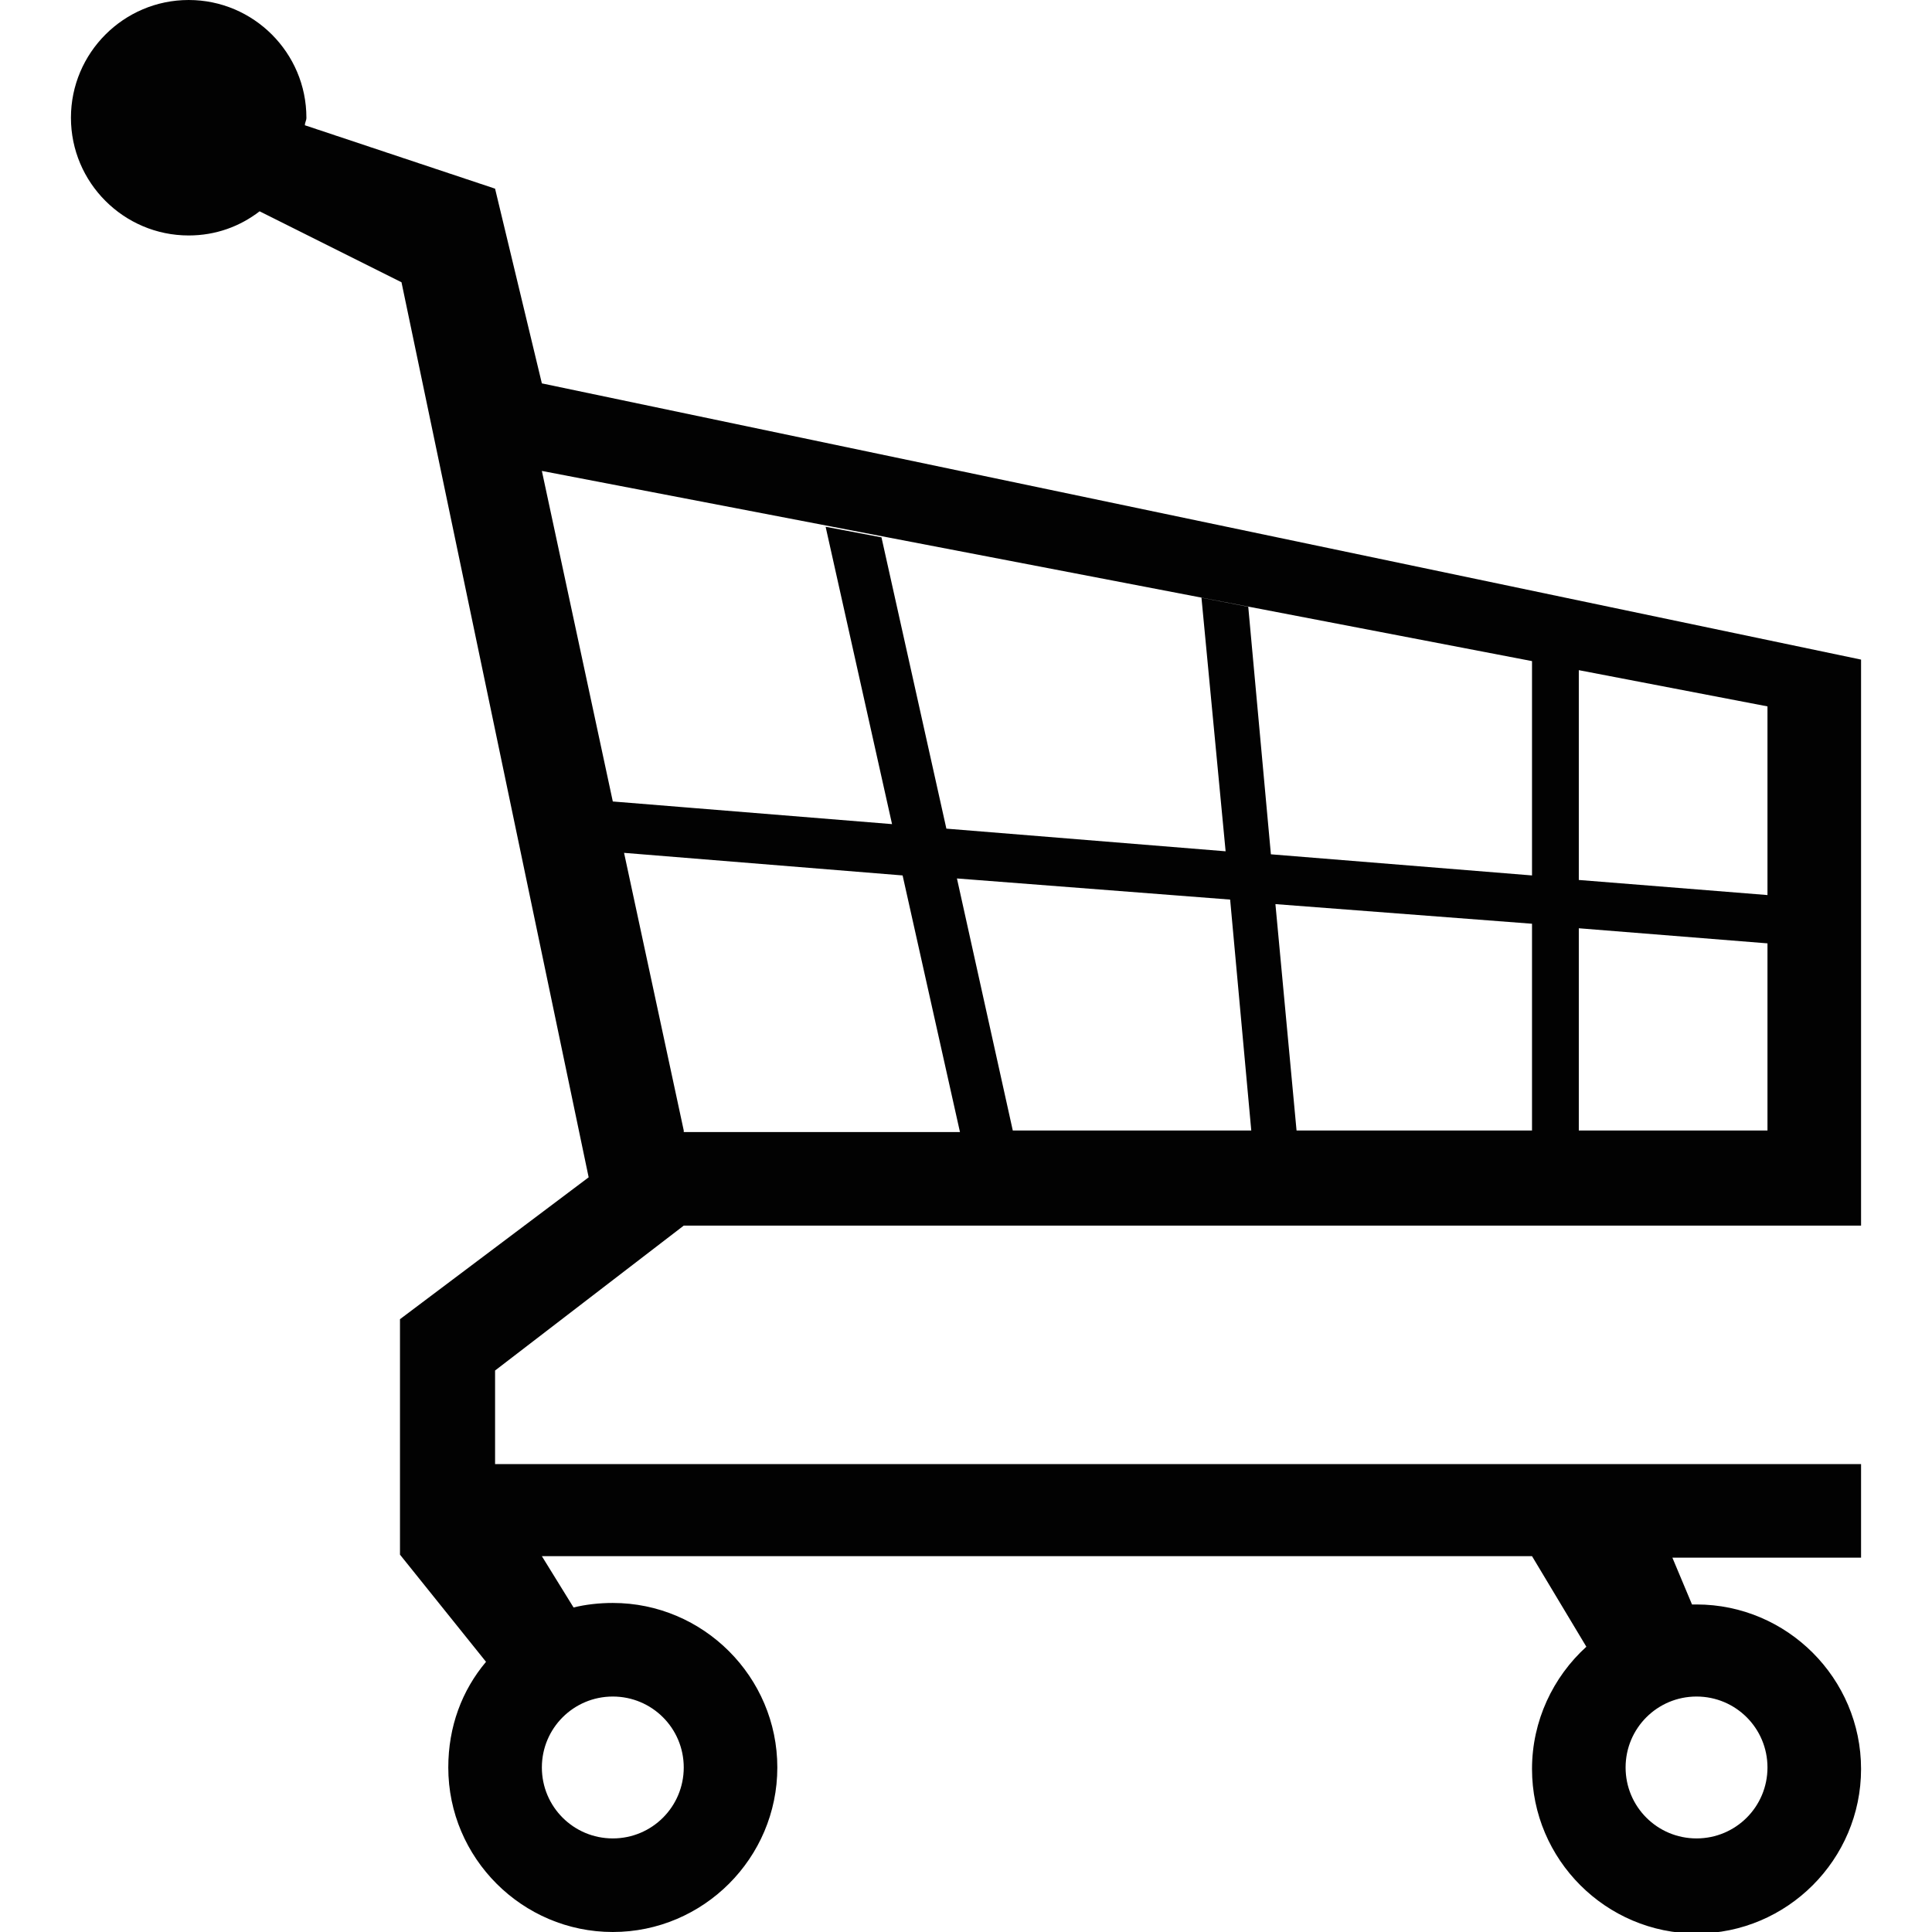
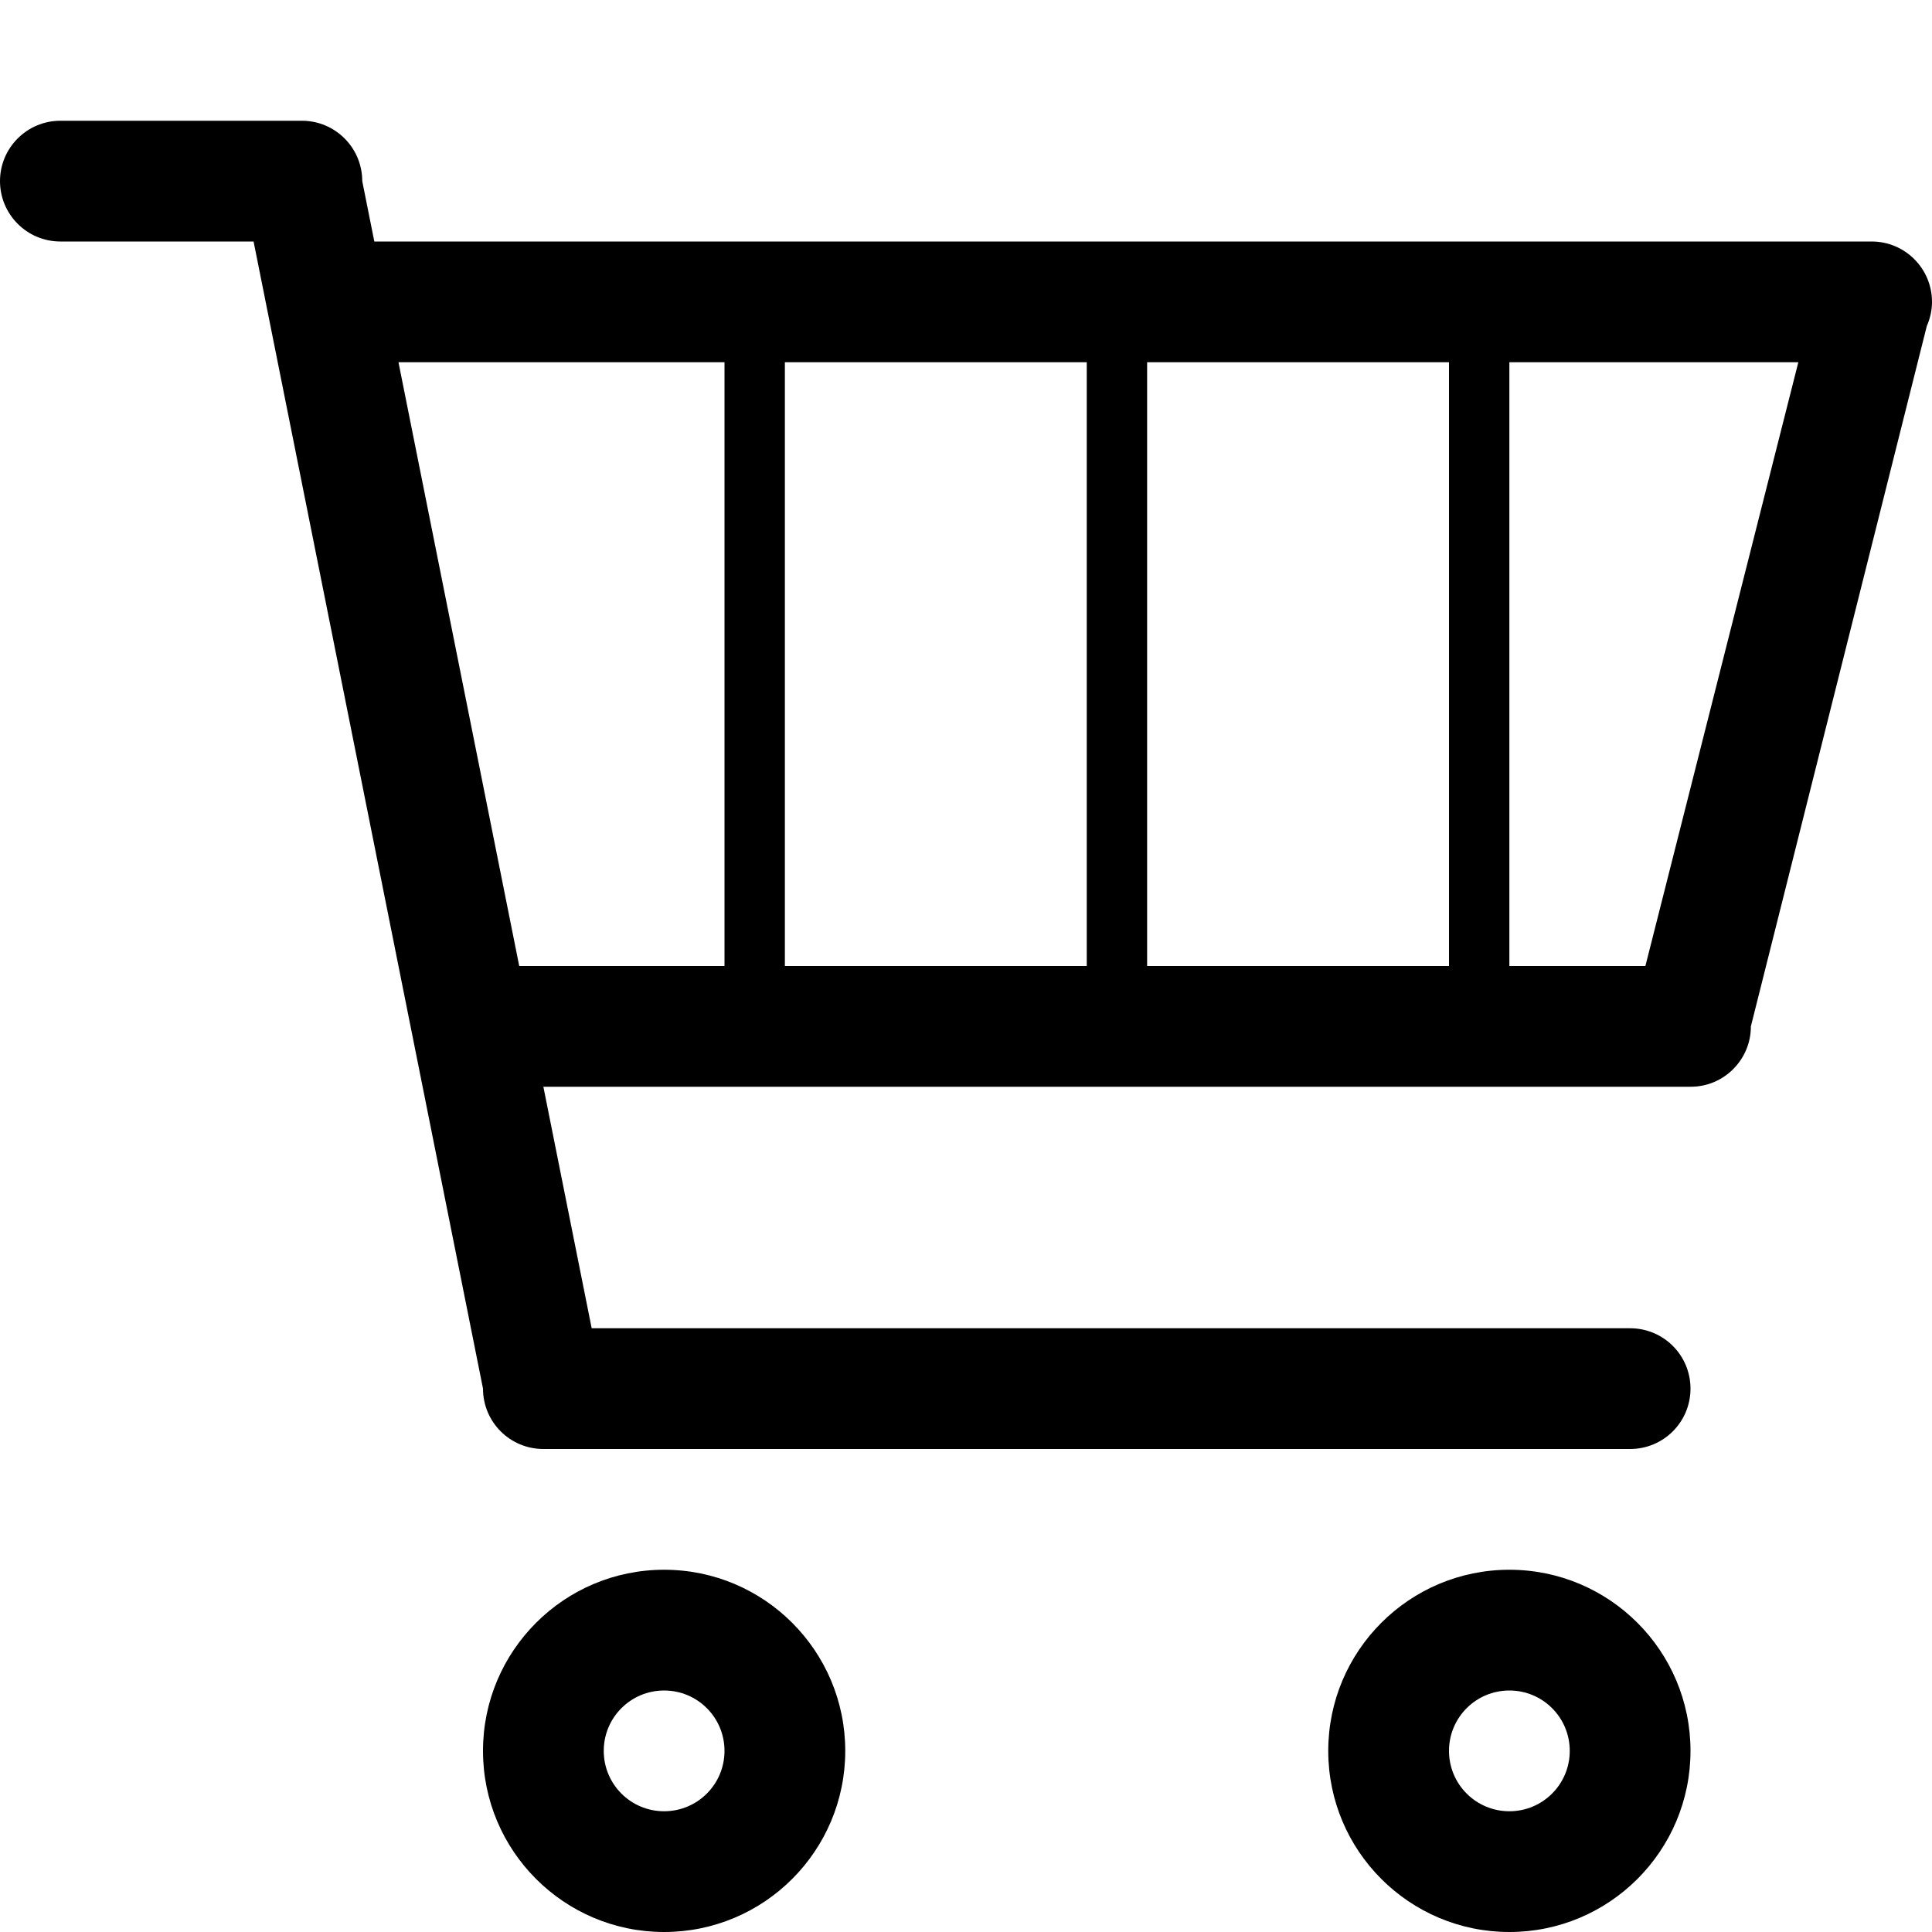
- <svg xmlns="http://www.w3.org/2000/svg" version="1.1" id="shopping_x5F_carts_1_" x="0px" y="0px" viewBox="0 0 128 128" style="enable-background:new 0 0 128 128;" xml:space="preserve">
-   <style type="text/css">
- 	.st0{display:none;}
- 	.st1{display:inline;}
- 	.st2{fill:#020202;}
- 	.st3{display:inline;fill:#020202;}
- </style>
-   <g id="_x31_5_1_" class="st0">
-     <g id="icon" class="st1">
-       <path class="st2" d="M122.6,46.3H70.8V19.1c0-3-2.4-5.4-5.4-5.4c-3,0-5.4,2.4-5.4,5.4v27.2H5.4c-3,0-5.4,2.4-5.4,5.4    c0,3,2.4,5.4,5.4,5.4h117.1c3,0,5.4-2.4,5.4-5.4C128,48.7,125.6,46.3,122.6,46.3z M19.1,106.2c0,4.5,3.7,8.2,8.2,8.2h73.5    c4.5,0,8.2-3.7,8.2-8.2l10.9-46.3H8.2L19.1,106.2z M95.3,69.4c0-0.8,0.6-1.4,1.4-1.4c0.8,0,1.4,0.6,1.4,1.4v13.6    c0,0.8-0.6,1.4-1.4,1.4c-0.8,0-1.4-0.6-1.4-1.4V69.4z M95.3,91.2c0-0.8,0.6-1.4,1.4-1.4c0.8,0,1.4,0.6,1.4,1.4v13.6    c0,0.8-0.6,1.4-1.4,1.4c-0.8,0-1.4-0.6-1.4-1.4V91.2z M84.4,69.4c0-0.8,0.6-1.4,1.4-1.4c0.8,0,1.4,0.6,1.4,1.4v13.6    c0,0.8-0.6,1.4-1.4,1.4c-0.8,0-1.4-0.6-1.4-1.4V69.4z M84.4,91.2c0-0.8,0.6-1.4,1.4-1.4c0.8,0,1.4,0.6,1.4,1.4v13.6    c0,0.8-0.6,1.4-1.4,1.4c-0.8,0-1.4-0.6-1.4-1.4V91.2z M73.5,69.4c0-0.8,0.6-1.4,1.4-1.4c0.8,0,1.4,0.6,1.4,1.4v13.6    c0,0.8-0.6,1.4-1.4,1.4c-0.8,0-1.4-0.6-1.4-1.4V69.4z M73.5,91.2c0-0.8,0.6-1.4,1.4-1.4c0.8,0,1.4,0.6,1.4,1.4v13.6    c0,0.8-0.6,1.4-1.4,1.4c-0.8,0-1.4-0.6-1.4-1.4V91.2z M62.6,69.4c0-0.8,0.6-1.4,1.4-1.4c0.8,0,1.4,0.6,1.4,1.4v13.6    c0,0.8-0.6,1.4-1.4,1.4c-0.8,0-1.4-0.6-1.4-1.4V69.4z M62.6,91.2c0-0.8,0.6-1.4,1.4-1.4c0.8,0,1.4,0.6,1.4,1.4v13.6    c0,0.8-0.6,1.4-1.4,1.4c-0.8,0-1.4-0.6-1.4-1.4V91.2z M51.7,69.4c0-0.8,0.6-1.4,1.4-1.4c0.8,0,1.4,0.6,1.4,1.4v13.6    c0,0.8-0.6,1.4-1.4,1.4c-0.8,0-1.4-0.6-1.4-1.4V69.4z M51.7,91.2c0-0.8,0.6-1.4,1.4-1.4c0.8,0,1.4,0.6,1.4,1.4v13.6    c0,0.8-0.6,1.4-1.4,1.4c-0.8,0-1.4-0.6-1.4-1.4V91.2z M40.9,69.4c0-0.8,0.6-1.4,1.4-1.4c0.8,0,1.4,0.6,1.4,1.4v13.6    c0,0.8-0.6,1.4-1.4,1.4c-0.8,0-1.4-0.6-1.4-1.4V69.4z M40.9,91.2c0-0.8,0.6-1.4,1.4-1.4c0.8,0,1.4,0.6,1.4,1.4v13.6    c0,0.8-0.6,1.4-1.4,1.4c-0.8,0-1.4-0.6-1.4-1.4V91.2z M30,69.4c0-0.8,0.6-1.4,1.4-1.4c0.8,0,1.4,0.6,1.4,1.4v13.6    c0,0.8-0.6,1.4-1.4,1.4c-0.8,0-1.4-0.6-1.4-1.4V69.4z M30,91.2c0-0.8,0.6-1.4,1.4-1.4c0.8,0,1.4,0.6,1.4,1.4v13.6    c0,0.8-0.6,1.4-1.4,1.4c-0.8,0-1.4-0.6-1.4-1.4V91.2z" />
-     </g>
-   </g>
-   <g id="_x31_4_1_" class="st0">
-     <g id="icon_1_" class="st1">
-       <path class="st2" d="M95.3,49.6c-2.2,0-3.9,1.8-3.9,3.9c0,2.2,1.8,3.9,3.9,3.9s3.9-1.8,3.9-3.9C99.3,51.4,97.5,49.6,95.3,49.6z     M96.5,44.4c-1.3-16.1-14.8-28.7-31.2-28.7c-16.4,0-29.9,12.6-31.2,28.7H0v15.7h7.8l10.4,52.2h91.4l10.4-49.6h7.8V44.4H96.5z     M65.3,19.9c15,0,27.2,12.2,27.2,27.2c-31,0-23.1,0-54.3,0C38.1,32,50.3,19.9,65.3,19.9z M23.5,107.1h-2.6l-0.9-5.2h3.5V107.1z     M23.5,88.8h-8.2v2.6h8.2v7.8h-4L16.3,81h7.2V88.8z M23.5,78.4h-7.7l-1.4-7.8h9.1V78.4z M23.5,67.9H14l-0.9-5.2h10.4V67.9z     M39.2,107.1H26.1v-5.2h13.1V107.1z M39.2,99.3H26.1v-7.8h13.1V99.3z M39.2,88.8H26.1V81h13.1V88.8z M39.2,78.4H26.1v-7.8h13.1    V78.4z M39.2,67.9H26.1v-5.2h13.1V67.9z M35.3,60.1c-3.6,0-6.5-2.9-6.5-6.5c0-3.6,2.9-6.5,6.5-6.5c3.6,0,6.5,2.9,6.5,6.5    C41.8,57.2,38.9,60.1,35.3,60.1z M54.9,107.1H41.8v-5.2h13.1V107.1z M54.9,99.3H41.8v-7.8h13.1V99.3z M54.9,88.8H41.8V81h13.1    V88.8z M54.9,78.4H41.8v-7.8h13.1V78.4z M54.9,67.9H41.8v-5.2h13.1V67.9z M70.5,107.1H57.5v-5.2h13.1V107.1z M70.5,99.3H57.5v-7.8    h13.1V99.3z M70.5,88.8H57.5V81h13.1V88.8z M70.5,78.4H57.5v-7.8h13.1V78.4z M70.5,67.9H57.5v-5.2h13.1V67.9z M86.2,107.1H73.1    v-5.2h13.1V107.1z M86.2,99.3H73.1v-7.8h13.1V99.3z M86.2,88.8H73.1V81h13.1V88.8z M86.2,78.4H73.1v-7.8h13.1V78.4z M86.2,67.9    H73.1v-5.2h13.1V67.9z M101.9,107.1H88.8v-5.2h13.1V107.1z M101.9,99.3H88.8v-7.8h13.1V99.3z M101.9,88.8H88.8V81h13.1V88.8z     M101.9,78.4H88.8v-7.8h13.1V78.4z M101.9,67.9H88.8v-5.2h13.1V67.9z M95.3,60.1c-3.6,0-6.5-2.9-6.5-6.5c0-3.6,2.9-6.5,6.5-6.5    c3.6,0,6.5,2.9,6.5,6.5C101.9,57.2,99,60.1,95.3,60.1z M107.1,107.1h-2.6v-5.2h5.2v-2.6h-5.2v-7.8h6.9v-2.6h-6.9V81h7.2    L107.1,107.1z M112.2,78.4h-7.7v-7.8h9.1L112.2,78.4z M114,67.9h-9.5v-5.2h10.4L114,67.9z M35.3,49.6c-2.2,0-3.9,1.8-3.9,3.9    c0,2.2,1.8,3.9,3.9,3.9s3.9-1.8,3.9-3.9C39.2,51.4,37.4,49.6,35.3,49.6z" />
-     </g>
-   </g>
-   <g id="_x31_3_1_" class="st0">
-     <g id="icon_2_" class="st1">
-       <path class="st2" d="M125.1,43.6h-20.4V17.5H84.4v-2.9H46.5v2.9H26.2v26.2H2.9c-1.6,0-2.9,1.3-2.9,2.9v8.7c0,1.6,1.3,2.9,2.9,2.9    h122.2c1.6,0,2.9-1.3,2.9-2.9v-8.7C128,44.9,126.7,43.6,125.1,43.6z M98.9,43.6H32V23.3h14.5v2.9h37.8v-2.9h14.5V43.6z     M20.4,107.6c0,3.2,2.6,5.8,5.8,5.8h72.7c3.2,0,5.8-2.6,5.8-5.8l14.5-46.5H8.7L20.4,107.6z M81.5,71.3c0-5,8.7-5,8.7,0v29.1    c0,5-8.7,5-8.7,0V71.3z M58.2,71.3c0-5,8.7-5,8.7,0v29.1c0,5-8.7,5-8.7,0V71.3z M34.9,71.3c0-5,8.7-5,8.7,0v29.1c0,5-8.7,5-8.7,0    V71.3z" />
-     </g>
-   </g>
-   <g id="_x31_2_1_" class="st0">
-     <g id="icon_3_" class="st1">
-       <path class="st2" d="M72.7,106.2V68.4h-5.8v37.8H72.7z M61.1,68.4h-5.8v37.8h5.8V68.4z M84.4,68.4h-5.8v37.8h5.8V68.4z M58.2,62.5    h14.5c1.6,0,2.9-1.3,2.9-2.9V10.2H55.3v49.5C55.3,61.2,56.6,62.5,58.2,62.5z M65.5,48c2.4,0,4.4,2,4.4,4.4s-2,4.4-4.4,4.4    c-2.4,0-4.4-2-4.4-4.4S63,48,65.5,48z M78.5,45.1v17.5h34.9v46.5c0,1.6-1.3,2.9-2.9,2.9H17.5c-1.6,0-2.9-1.3-2.9-2.9V62.5h37.8    V45.1H0v17.5h8.7V112c0,3.2,2.6,5.8,5.8,5.8h98.9c3.2,0,5.8-2.6,5.8-5.8V62.4l8.7,0.2V45.1H78.5z M26.2,106.2V68.4h-5.8v37.8H26.2    z M49.5,106.2V68.4h-5.8v37.8H49.5z M90.2,68.4v37.8H96V68.4H90.2z M37.8,106.2V68.4H32v37.8H37.8z M101.8,68.4v37.8h5.8V68.4    H101.8z" />
-     </g>
-   </g>
-   <g id="_x31_1_1_" class="st0">
-     <g id="icon_4_" class="st1">
-       <path class="st2" d="M20,120.5c0,0,3.5,3.4,6.2,3.4h75.5c0,0,5.2,0.2,6.1-3.6l16.8-62H3.3L20,120.5z M95.2,110.8H32.8    c-1.8,0-3.3-1.5-3.3-3.3s1.5-3.3,3.3-3.3h62.4c1.8,0,3.3,1.5,3.3,3.3S97,110.8,95.2,110.8z M98.5,94.4H29.5    c-1.8,0-3.3-1.5-3.3-3.3s1.5-3.3,3.3-3.3h68.9c1.8,0,3.3,1.5,3.3,3.3S100.3,94.4,98.5,94.4z M26.3,71.4h75.5    c1.8,0,3.3,1.5,3.3,3.3c0,1.8-1.5,3.3-3.3,3.3H26.3c-1.8,0-3.3-1.5-3.3-3.3C23,72.9,24.4,71.4,26.3,71.4z M109.1,45.1L84.2,10.4    c0.1-0.5,0.3-0.9,0.3-1.4c0-2.7-2.2-4.9-4.9-4.9S74.7,6.3,74.7,9c0,2.7,2.2,4.9,4.9,4.9c0.5,0,0.9-0.1,1.3-0.3l21.4,31.4H25.6    l21.5-31.4c0.3,0.1,0.7,0.2,1,0.2c2.7,0,4.9-2.2,4.9-4.9c0-2.7-2.2-4.9-4.9-4.9c-2.7,0-4.9,2.2-4.9,4.9c0,0.5,0.1,1,0.3,1.5    L18.9,45.1H0V55h128v-9.8H109.1z" />
-     </g>
-   </g>
-   <g id="_x31_0_1_" class="st0">
-     <g id="icon_5_" class="st1">
-       <path class="st2" d="M93.8,55.7l-4.7-10.6l-4.5,10.4L89.3,66L93.8,55.7z M100,41.6l-4.7-10.6l-4.6,10.5L95.4,52L100,41.6z     M87.6,69.8l-4.7-10.6l-4.8,11h9.4L87.6,69.8z M100,69.9l-4.7-10.6l-4.8,11h9.4L100,69.9z M111.5,39.3l-3.8-8.4l-4.6,10.5l4.1,9.2    L111.5,39.3z M87.5,41.5l-4.7-10.6l-4.6,10.5L82.9,52L87.5,41.5z M110.8,66.1l-3.4-7.6L103,70.2h6.2L110.8,66.1z M105.8,54.6    l-4.2-9.5L97,55.5l4.6,10.3L105.8,54.6z M116.6,50.7l-3.4-7.6L109,54.4l3.4,7.6L116.6,50.7z M40.6,39.4l4.6,10.7l4.5-9.5    l-4.6-10.3L40.6,39.4z M56.4,55.5l-5.1-11.3l-4.5,9.6l5.1,11.8L56.4,55.5z M118.2,46.5l9.8-26.2h-6.2l-7,18.7L118.2,46.5z     M62.5,41.5l-4.9-10.9L53,40.7l5,11.1L62.5,41.5z M75.2,69.7l-4.7-10.6l-4.5,10.2l0,0.1l-0.1,0l-0.3,0.8h9.4L75.2,69.7z M75,41.5    l-4.7-10.6l-4.6,10.5l4.8,10.5L75,41.5z M81.3,55.7L76.6,45L72,55.4l4.8,10.5L81.3,55.7z M62.7,69.6L58,59.1l-4.5,10.2l0.1,0.1    l-0.1,0l-0.3,0.8h9.4L62.7,69.6z M68.8,55.6L64.1,45l-4.5,10.3l4.8,10.5L68.8,55.6z M81.2,27.4L78,20.3h-3.1l-3.1,7l4.7,10.6    L81.2,27.4z M21.9,114h12.5v-6.2H21.9V114z M46.8,20.3h-3.1l1.5,3.2L46.8,20.3z M59.3,20.3h-3.1l1.5,3.4L59.3,20.3z M51.3,37.1    l4.8-10.1l-3-6.8H50l-3.2,6.6L51.3,37.1z M43.5,26.8l-2.9-6.5h-8.2L39,35.6L43.5,26.8z M118.6,20.3h-6.2l-3.1,7l3.7,8L118.6,20.3z     M46.8,101.5c-5.2,0-9.4,4.2-9.4,9.4c0,5.2,4.2,9.4,9.4,9.4s9.4-4.2,9.4-9.4C56.2,105.7,52,101.5,46.8,101.5z M59.3,114h25v-6.2    h-25V114z M44.2,70.2H50l-9.7-23.9L24.1,7.8H0V14h20l20.6,53.1L21.9,89v6.2h96.8v12.5h-9.4v6.2h15.6v-6.2V89H28.1L44.2,70.2z     M96.8,20.3h-3.1l1.6,3.5L96.8,20.3z M64.1,37.9l4.6-10.5l-3.1-7.1h-3.1l-3.2,6.8L64.1,37.9z M109.3,20.3h-3.1l1.6,3.5L109.3,20.3    z M106.2,27.3l-3.2-7.1h-3.1l-3.1,7l4.7,10.6L106.2,27.3z M71.8,20.3h-3.1l1.6,3.5L71.8,20.3z M93.7,27.4l-3.1-7.1h-3.1l-3.1,7    l4.7,10.6L93.7,27.4z M84.3,20.3h-3.1l1.6,3.5L84.3,20.3z M96.8,101.5c-5.2,0-9.4,4.2-9.4,9.4c0,5.2,4.2,9.4,9.4,9.4    c5.2,0,9.4-4.2,9.4-9.4C106.1,105.7,102,101.5,96.8,101.5z" />
-     </g>
-   </g>
-   <g id="_x39__1_" class="st0">
-     <g id="icon_6_" class="st1">
-       <path class="st2" d="M31.2,42.1V14V7.8H0V14h25v28.1v6.2v50c0,0,44.4,0,46.8,0c31,0,41.5-12.4,50-31.2c1.1-2.5,2.1-5.9,3-9.4h0.1    v-0.4c1.9-7.5,3.1-15.2,3.1-15.2H31.2z M119.9,54.6H87.4v3.1H119c-1.1,3.4-2.3,6.9-3.5,9.4h-25v3.1H114c-1.8,3.5-3.8,6.6-6.2,9.4    H87.4v3.1h17.3c-6.8,5.9-16.6,9.4-32.9,9.4c-15.6,0-40.6,0-40.6,0v-9.4h21.9v-3.1H31.2v-9.4H50v-3.1H31.2v-9.4h21.9v-3.1H31.2    v-6.2c0,0,32.2,0,40.6,0c15,0,50,0,50,0S121,51.1,119.9,54.6z M40.6,101.5c-5.2,0-9.4,4.2-9.4,9.4c0,5.2,4.2,9.4,9.4,9.4    s9.4-4.2,9.4-9.4C50,105.7,45.8,101.5,40.6,101.5z M81.2,101.5c-5.2,0-9.4,4.2-9.4,9.4c0,5.2,4.2,9.4,9.4,9.4    c5.2,0,9.4-4.2,9.4-9.4C90.5,105.7,86.3,101.5,81.2,101.5z" />
-     </g>
-     <g id="delete" class="st1">
-       <path class="st2" d="M70.2,51.5c-9.5,0-17.2,7.7-17.2,17.2s7.7,17.2,17.2,17.2s17.2-7.7,17.2-17.2S79.7,51.5,70.2,51.5z     M79.1,75.3l-2.2,2.2l-6.6-6.6l-6.6,6.6l-2.2-2.2l6.6-6.6l-6.6-6.6l2.2-2.2l6.6,6.6l6.6-6.6l2.2,2.2l-6.6,6.6L79.1,75.3z" />
-     </g>
-     <g id="add">
-       <path class="st3" d="M70.2,51.5c-9.5,0-17.2,7.7-17.2,17.2s7.7,17.2,17.2,17.2s17.2-7.7,17.2-17.2S79.7,51.5,70.2,51.5z     M62.4,76.5l-3.1-9.4l3.1-3.1l3.1,6.2l14.3-9.4l1.4,2.9L62.4,76.5z" />
-     </g>
-   </g>
-   <g id="_x38__1_" class="st0">
-     <g id="icon_7_" class="st1">
-       <path class="st2" d="M27.4,13.7V7.6H0v6.1h21.3V99h6.1h70.1V93H27.4V13.7z M33.5,68.6h82.3v-6.1H33.5V68.6z M33.5,83.8h73.1v-6.1    H33.5V83.8z M36.6,102.1c-5,0-9.1,4.1-9.1,9.1c0,5.1,4.1,9.1,9.1,9.1s9.1-4.1,9.1-9.1C45.7,106.2,41.6,102.1,36.6,102.1z     M82.3,102.1c-5,0-9.1,4.1-9.1,9.1c0,5.1,4.1,9.1,9.1,9.1c5,0,9.1-4.1,9.1-9.1C91.4,106.2,87.3,102.1,82.3,102.1z M33.5,53.3h88.4    v-6.1H33.5V53.3z M33.5,32v6.1H128V32H33.5z" />
-     </g>
-   </g>
-   <g id="_x37__1_" class="st0">
-     <g id="icon_8_" class="st1">
-       <path class="st2" d="M107.6,74.2L128,27.6H40.7l11.6,46.5H107.6z M90.6,57.7l8.7-16.8c0.8-1.5,2.6-2.1,4-1.2    c1.4,0.9,1.9,2.9,1.1,4.4l-8.7,16.8c-0.8,1.5-2.6,2.1-4,1.2C90.2,61.2,89.8,59.3,90.6,57.7z M76,57.7l8.7-16.8    c0.8-1.5,2.6-2.1,4-1.2c1.4,0.9,1.9,2.9,1.1,4.4l-8.7,16.8c-0.8,1.5-2.6,2.1-4,1.2C75.7,61.2,75.2,59.3,76,57.7z M61.5,57.7    l8.7-16.8c0.8-1.5,2.6-2.1,4-1.2c1.4,0.9,1.9,2.9,1.1,4.4l-8.7,16.8c-0.8,1.5-2.6,2.1-4,1.2C61.2,61.2,60.7,59.3,61.5,57.7z     M32,10.2H20.4V7.3H8.7c0,0-8.7,1.6-8.7,5.8c0,4.5,8.7,5.8,8.7,5.8h11.6V16h5.8l20.4,69.8h66.9v5.8H46.5v5.8h72.7V85.8V80H49.5    L32,10.2z M103.3,100.4c-5.6,0-10.2,4.6-10.2,10.2c0,5.6,4.6,10.2,10.2,10.2s10.2-4.6,10.2-10.2    C113.5,104.9,108.9,100.4,103.3,100.4z M103.3,117.8c-4,0-7.3-3.3-7.3-7.3c0-4,3.3-7.3,7.3-7.3s7.3,3.3,7.3,7.3    C110.5,114.6,107.3,117.8,103.3,117.8z M59.6,100.4c-5.6,0-10.2,4.6-10.2,10.2c0,5.6,4.6,10.2,10.2,10.2s10.2-4.6,10.2-10.2    C69.8,104.9,65.3,100.4,59.6,100.4z M59.6,117.8c-4,0-7.3-3.3-7.3-7.3c0-4,3.3-7.3,7.3-7.3s7.3,3.3,7.3,7.3    C66.9,114.6,63.7,117.8,59.6,117.8z" />
-     </g>
-   </g>
-   <g id="_x36__1_" class="st0">
-     <g id="icon_9_" class="st1">
-       <path class="st2" d="M19.3,14.4c-0.3-1.3-1.4-2.2-2.7-2.2H2.7C1.2,12.3,0,13.5,0,15c0,1.5,1.2,2.7,2.7,2.7h11.7l25.8,74.1    c0.3,1.3,1.4,2.2,2.7,2.2h71.6v-5.4H45.1L19.3,14.4z M111.7,83.1L128,34H32.7l16.3,49H111.7z M51.7,77.6l-1.6-5.4h1.6V77.6z     M108.9,47.7h8.2v-2.7h-8.2v-5.4h10.9l-3.9,13.6h-7V47.7z M108.9,55.8h6.2l-1.6,5.4h-4.7V55.8z M108.9,64h3.9l-1.6,5.4h-2.3V64z     M108.9,72.2h1.6l-1.6,5.4V72.2z M98,39.5h8.2v5.4H98V39.5z M98,47.7h8.2v5.4H98V47.7z M98,55.8h8.2v5.4H98V55.8z M98,64h8.2v5.4    H98V64z M98,72.2h8.2v5.4H98V72.2z M87.2,39.5h8.2v5.4h-8.2V39.5z M87.2,47.7h8.2v5.4h-8.2V47.7z M87.2,55.8h8.2v5.4h-8.2V55.8z     M87.2,64h8.2v5.4h-8.2V64z M87.2,72.2h8.2v5.4h-8.2V72.2z M76.3,39.5h8.2v5.4h-8.2V39.5z M76.3,47.7h8.2v5.4h-8.2V47.7z     M76.3,55.8h8.2v5.4h-8.2V55.8z M76.3,64h8.2v5.4h-8.2V64z M76.3,72.2h8.2v5.4h-8.2V72.2z M65.4,39.5h8.2v5.4h-8.2V39.5z     M65.4,47.7h8.2v5.4h-8.2V47.7z M65.4,55.8h8.2v5.4h-8.2V55.8z M65.4,64h8.2v5.4h-8.2V64z M65.4,72.2h8.2v5.4h-8.2V72.2z     M54.5,39.5h8.2v5.4h-8.2V39.5z M54.5,47.7h8.2v5.4h-8.2V47.7z M54.5,55.8h8.2v5.4h-8.2V55.8z M54.5,64h8.2v5.4h-8.2V64z     M54.5,72.2h8.2v5.4h-8.2V72.2z M40.9,39.5h10.9v5.4h-8.2v2.7h8.2v5.4h-7L40.9,39.5z M45.5,55.8h6.2v5.4h-4.7L45.5,55.8z M51.7,64    v5.4h-2.3L47.9,64H51.7z M102.1,96.7c-5.3,0-9.5,4.3-9.5,9.5s4.3,9.5,9.5,9.5c5.3,0,9.5-4.3,9.5-9.5S107.4,96.7,102.1,96.7z     M50.4,96.7c-5.3,0-9.5,4.3-9.5,9.5s4.3,9.5,9.5,9.5c5.3,0,9.5-4.3,9.5-9.5S55.6,96.7,50.4,96.7z" />
-     </g>
-   </g>
-   <g id="_x35__1_" class="st0">
-     <g id="icon_10_" class="st1">
-       <path class="st2" d="M124.5,39.8h-3.5h-83v6.9h83v6.9h-83v6.9h83v6.9h-83v6.9h83v6.9H31.1V8.6V1.7H0v6.9h24.2v79.6h6.9H128v-3.5    v-3.5V39.8H124.5z M24.2,102.1H128v-6.9H24.2V102.1z M45,105.5c-5.7,0-10.4,4.6-10.4,10.4c0,5.7,4.6,10.4,10.4,10.4    c5.7,0,10.4-4.6,10.4-10.4C55.4,110.2,50.7,105.5,45,105.5z M107.2,105.5c-5.7,0-10.4,4.6-10.4,10.4c0,5.7,4.6,10.4,10.4,10.4    c5.7,0,10.4-4.6,10.4-10.4C117.6,110.2,113,105.5,107.2,105.5z" />
-     </g>
-   </g>
-   <g id="_x34__1_">
-     <g id="icon_11_">
-       <path class="st2" d="M45.3,81.2h78V43.7L35.9,25.4l-3.1-12.9L20.2,8.3c0-0.2,0.1-0.3,0.1-0.5c0-4.3-3.5-7.8-7.8-7.8    C8.2,0,4.7,3.5,4.7,7.8c0,4.3,3.5,7.8,7.8,7.8c1.8,0,3.4-0.6,4.7-1.6l9.4,4.7L39,78l-12.5,9.4V103l5.7,7.1c-1.6,1.9-2.5,4.3-2.5,7    c0,6,4.9,10.9,10.9,10.9s10.9-4.9,10.9-10.9c0-6-4.9-10.9-10.9-10.9c-0.9,0-1.8,0.1-2.6,0.3l-2.1-3.4h65.6l3.6,6    c-2.2,2-3.6,4.9-3.6,8.1c0,6,4.9,10.9,10.9,10.9c6,0,10.9-4.9,10.9-10.9c0-6-4.9-10.9-10.9-10.9c-0.1,0-0.2,0-0.3,0l-1.3-3.1h12.5    v-6.2H32.8v-6.2L45.3,81.2z M45.3,74.9l-4.6-21.4l0.6,3l18.5,1.5l3.8,17H45.3z M67.1,74.9l-3.7-16.7l18.1,1.4l1.4,15.3H67.1z     M85.9,74.9l-1.4-15l17,1.3v13.7H85.9z M117.1,59.3v15.6h-12.5V61.5l12.5,1L117.1,59.3l-12.5-1V44.4l0,0l12.5,2.4V59.3z     M35.9,31.2l65.6,12.6V58l-17.3-1.4l-1.5-16.4l-3.1-0.6l1.6,16.8l-18.5-1.5l-4.3-19.3l-3.7-0.7l4.4,19.7l-18.5-1.5L35.9,31.2z     M112.4,112.4c2.6,0,4.7,2.1,4.7,4.7c0,2.6-2.1,4.7-4.7,4.7c-2.6,0-4.7-2.1-4.7-4.7C107.7,114.5,109.8,112.4,112.4,112.4z     M40.6,112.4c2.6,0,4.7,2.1,4.7,4.7c0,2.6-2.1,4.7-4.7,4.7s-4.7-2.1-4.7-4.7C35.9,114.5,38,112.4,40.6,112.4z" />
-     </g>
-   </g>
-   <g id="_x33__1_" class="st0">
-     <g id="icon_12_" class="st1">
-       <path class="st2" d="M51.5,97.4c-5.4,0-9.7,4.4-9.7,9.7c0,5.4,4.4,9.7,9.7,9.7s9.7-4.4,9.7-9.7C61.2,101.8,56.9,97.4,51.5,97.4z     M51.5,111.3c-2.3,0-4.2-1.9-4.2-4.2s1.9-4.2,4.2-4.2c2.3,0,4.2,1.9,4.2,4.2S53.8,111.3,51.5,111.3z M19.7,13.4    c-0.3-1.3-1.4-2.2-2.7-2.2H2.8c-1.5,0-2.8,1.2-2.8,2.8c0,1.5,1.2,2.8,2.8,2.8h11.9L41,92.4c0.3,1.3,1.4,2.2,2.7,2.2h73.1V89H46    L19.7,13.4z M104.3,97.4c-5.4,0-9.7,4.4-9.7,9.7c0,5.4,4.4,9.7,9.7,9.7c5.4,0,9.7-4.4,9.7-9.7C114.1,101.8,109.7,97.4,104.3,97.4z     M104.3,111.3c-2.3,0-4.2-1.9-4.2-4.2s1.9-4.2,4.2-4.2s4.2,1.9,4.2,4.2S106.7,111.3,104.3,111.3z M33.4,33.4l2.8,5.6h5.6l79.4,0    c0,0-0.5,3.4-2.5,8.3H38.3l0.7,2.8h78.5c-0.9,2-2.1,4.2-3.5,6.5c-0.4,0.6-0.9,1.2-1.4,1.8H41.1l0.7,2.8h67.8    c-7,5.6-18.5,8.3-25.6,8.3c-5.2,0-36.3,0-39.3,0h0c-0.1,0-0.2,0-0.2,0c0,0,0.1,0,0.2,0l-0.2,0l2.8,5.6c0,0,27.9,0,33.4,0    c16,0,29.1-4.9,36.2-13.9C126.4,49,128,33.4,128,33.4H33.4z M109.7,61.2l2.7-2.6C111.6,59.5,110.7,60.4,109.7,61.2z" />
-     </g>
-   </g>
-   <g id="_x32__1_" class="st0">
-     <g id="icon_13_" class="st1">
-       <path class="st2" d="M61.1,40.7h14.5V32H61.1V40.7z M78.5,55.3h14.5V43.6H78.5V55.3z M43.6,40.7h14.5V32H43.6V40.7z M78.5,40.7    h14.5V32H78.5V40.7z M61.1,55.3h14.5V43.6H61.1V55.3z M45.1,98.9c-5.6,0-10.2,4.6-10.2,10.2c0,5.6,4.6,10.2,10.2,10.2    c5.6,0,10.2-4.6,10.2-10.2C55.3,103.5,50.7,98.9,45.1,98.9z M100.4,98.9c-5.6,0-10.2,4.6-10.2,10.2c0,5.6,4.6,10.2,10.2,10.2    c5.6,0,10.2-4.6,10.2-10.2C110.5,103.5,106,98.9,100.4,98.9z M109.6,43.6H96v11.6h9.7L109.6,43.6z M110.5,40.7l2.9-8.7H96v8.7    L110.5,40.7L110.5,40.7z M43.6,55.3h14.5V43.6H43.6V55.3z M61.1,66.9h14.5v-8.7H61.1V66.9z M78.5,66.9h14.5v-8.7H78.5V66.9z     M104.7,58.2H96v8.7h5.8l3-9L104.7,58.2z M33,75.7l74.6,0L128,23.3l-105,0l-2.5-12.2c-0.3-1.4-1.5-2.3-2.8-2.3H2.9    C1.3,8.7,0,10,0,11.6c0,1.6,1.3,2.9,2.9,2.9h12.5l15.9,79.1c0.3,1.4,1.5,2.3,2.8,2.3h79.3v-5.8h-77L33,75.7z M32,69.8l-8.7-40.7    h17.5h2.9h14.5h2.9h14.5h2.9h14.5H96h23.3l-14.5,40.7H32z M43.6,66.9h14.5v-8.7H43.6V66.9z M33,55.3h7.8V43.6H31L33,55.3z     M34.9,66.9h5.8v-8.7h-7.3L34.9,66.9z M30.6,41.2l-0.1-0.5h10.2V32H29.1L30.6,41.2z" />
-     </g>
-   </g>
-   <g id="_x31__1_" class="st0">
-     <g id="icon_14_" class="st1">
-       <path class="st2" d="M92.1,96c-5.2,0-9.3,4.2-9.3,9.3c0,5.2,4.2,9.3,9.3,9.3s9.3-4.2,9.3-9.3C101.4,100.2,97.3,96,92.1,96z     M92.1,112c-3.7,0-6.7-3-6.7-6.7c0-3.7,3-6.7,6.7-6.7s6.7,3,6.7,6.7C98.8,109.1,95.8,112,92.1,112z M41.4,96    c-5.2,0-9.3,4.2-9.3,9.3c0,5.2,4.2,9.3,9.3,9.3s9.3-4.2,9.3-9.3C50.7,100.2,46.5,96,41.4,96z M41.4,112c-3.7,0-6.7-3-6.7-6.7    c0-3.7,3-6.7,6.7-6.7s6.7,3,6.7,6.7C48.1,109.1,45.1,112,41.4,112z M127.6,38.5c-0.5-0.8-1.3-1.2-2.2-1.2h-102l-4.4-21.9    c-0.3-1.2-1.3-2.1-2.6-2.1H2.7C1.2,13.3,0,14.5,0,16c0,1.5,1.2,2.7,2.7,2.7h11.4l14.6,72.6c0.3,1.2,1.3,2.1,2.6,2.1h72.2    c1.1,0,2-0.6,2.4-1.6L127.8,41C128.1,40.2,128.1,39.3,127.6,38.5z M101.7,88H33.5l-2.7-13.3h76.7L101.7,88z M108.6,72H30.3    l-2.7-13.3h86.8L108.6,72z M115.5,56H27l-2.7-13.3h96.9L115.5,56z" />
-     </g>
-   </g>
+ <svg xmlns="http://www.w3.org/2000/svg" version="1.1" width="32" height="32" viewBox="0 0 32 32">
+   <path d="M31.914 5.4l-2.914 11.6c0 0.139-0.028 0.27-0.078 0.389-0.102 0.24-0.293 0.432-0.532 0.533-0.12 0.051-0.252 0.078-0.39 0.078h-19l0.8 4h17.2c0.553 0 1 0.447 1 1s-0.447 1-1 1h-18c-0.553 0-1-0.447-1-1l-3.8-19h-3.2c-0.552 0-1-0.448-1-1s0.448-1 1-1h4c0.553 0 1 0.448 1 1l0.2 1h24.8c0.553 0 1 0.448 1 1 0 0.143-0.032 0.277-0.086 0.4zM8.6 16h3.4v-10h-5.4l2 10zM18 6h-5v10h5v-10zM24 6h-5v10h5v-10zM25 6v10h2.253l2.533-10h-4.786zM11 26c1.657 0 3 1.344 3 3s-1.343 3-3 3-3-1.344-3-3 1.343-3 3-3zM11 30c0.553 0 1-0.447 1-1s-0.447-1-1-1-1 0.447-1 1 0.447 1 1 1zM25 26c1.657 0 3 1.344 3 3s-1.343 3-3 3-3-1.344-3-3 1.343-3 3-3zM25 30c0.553 0 1-0.447 1-1s-0.447-1-1-1-1 0.447-1 1 0.447 1 1 1z" />
</svg>
